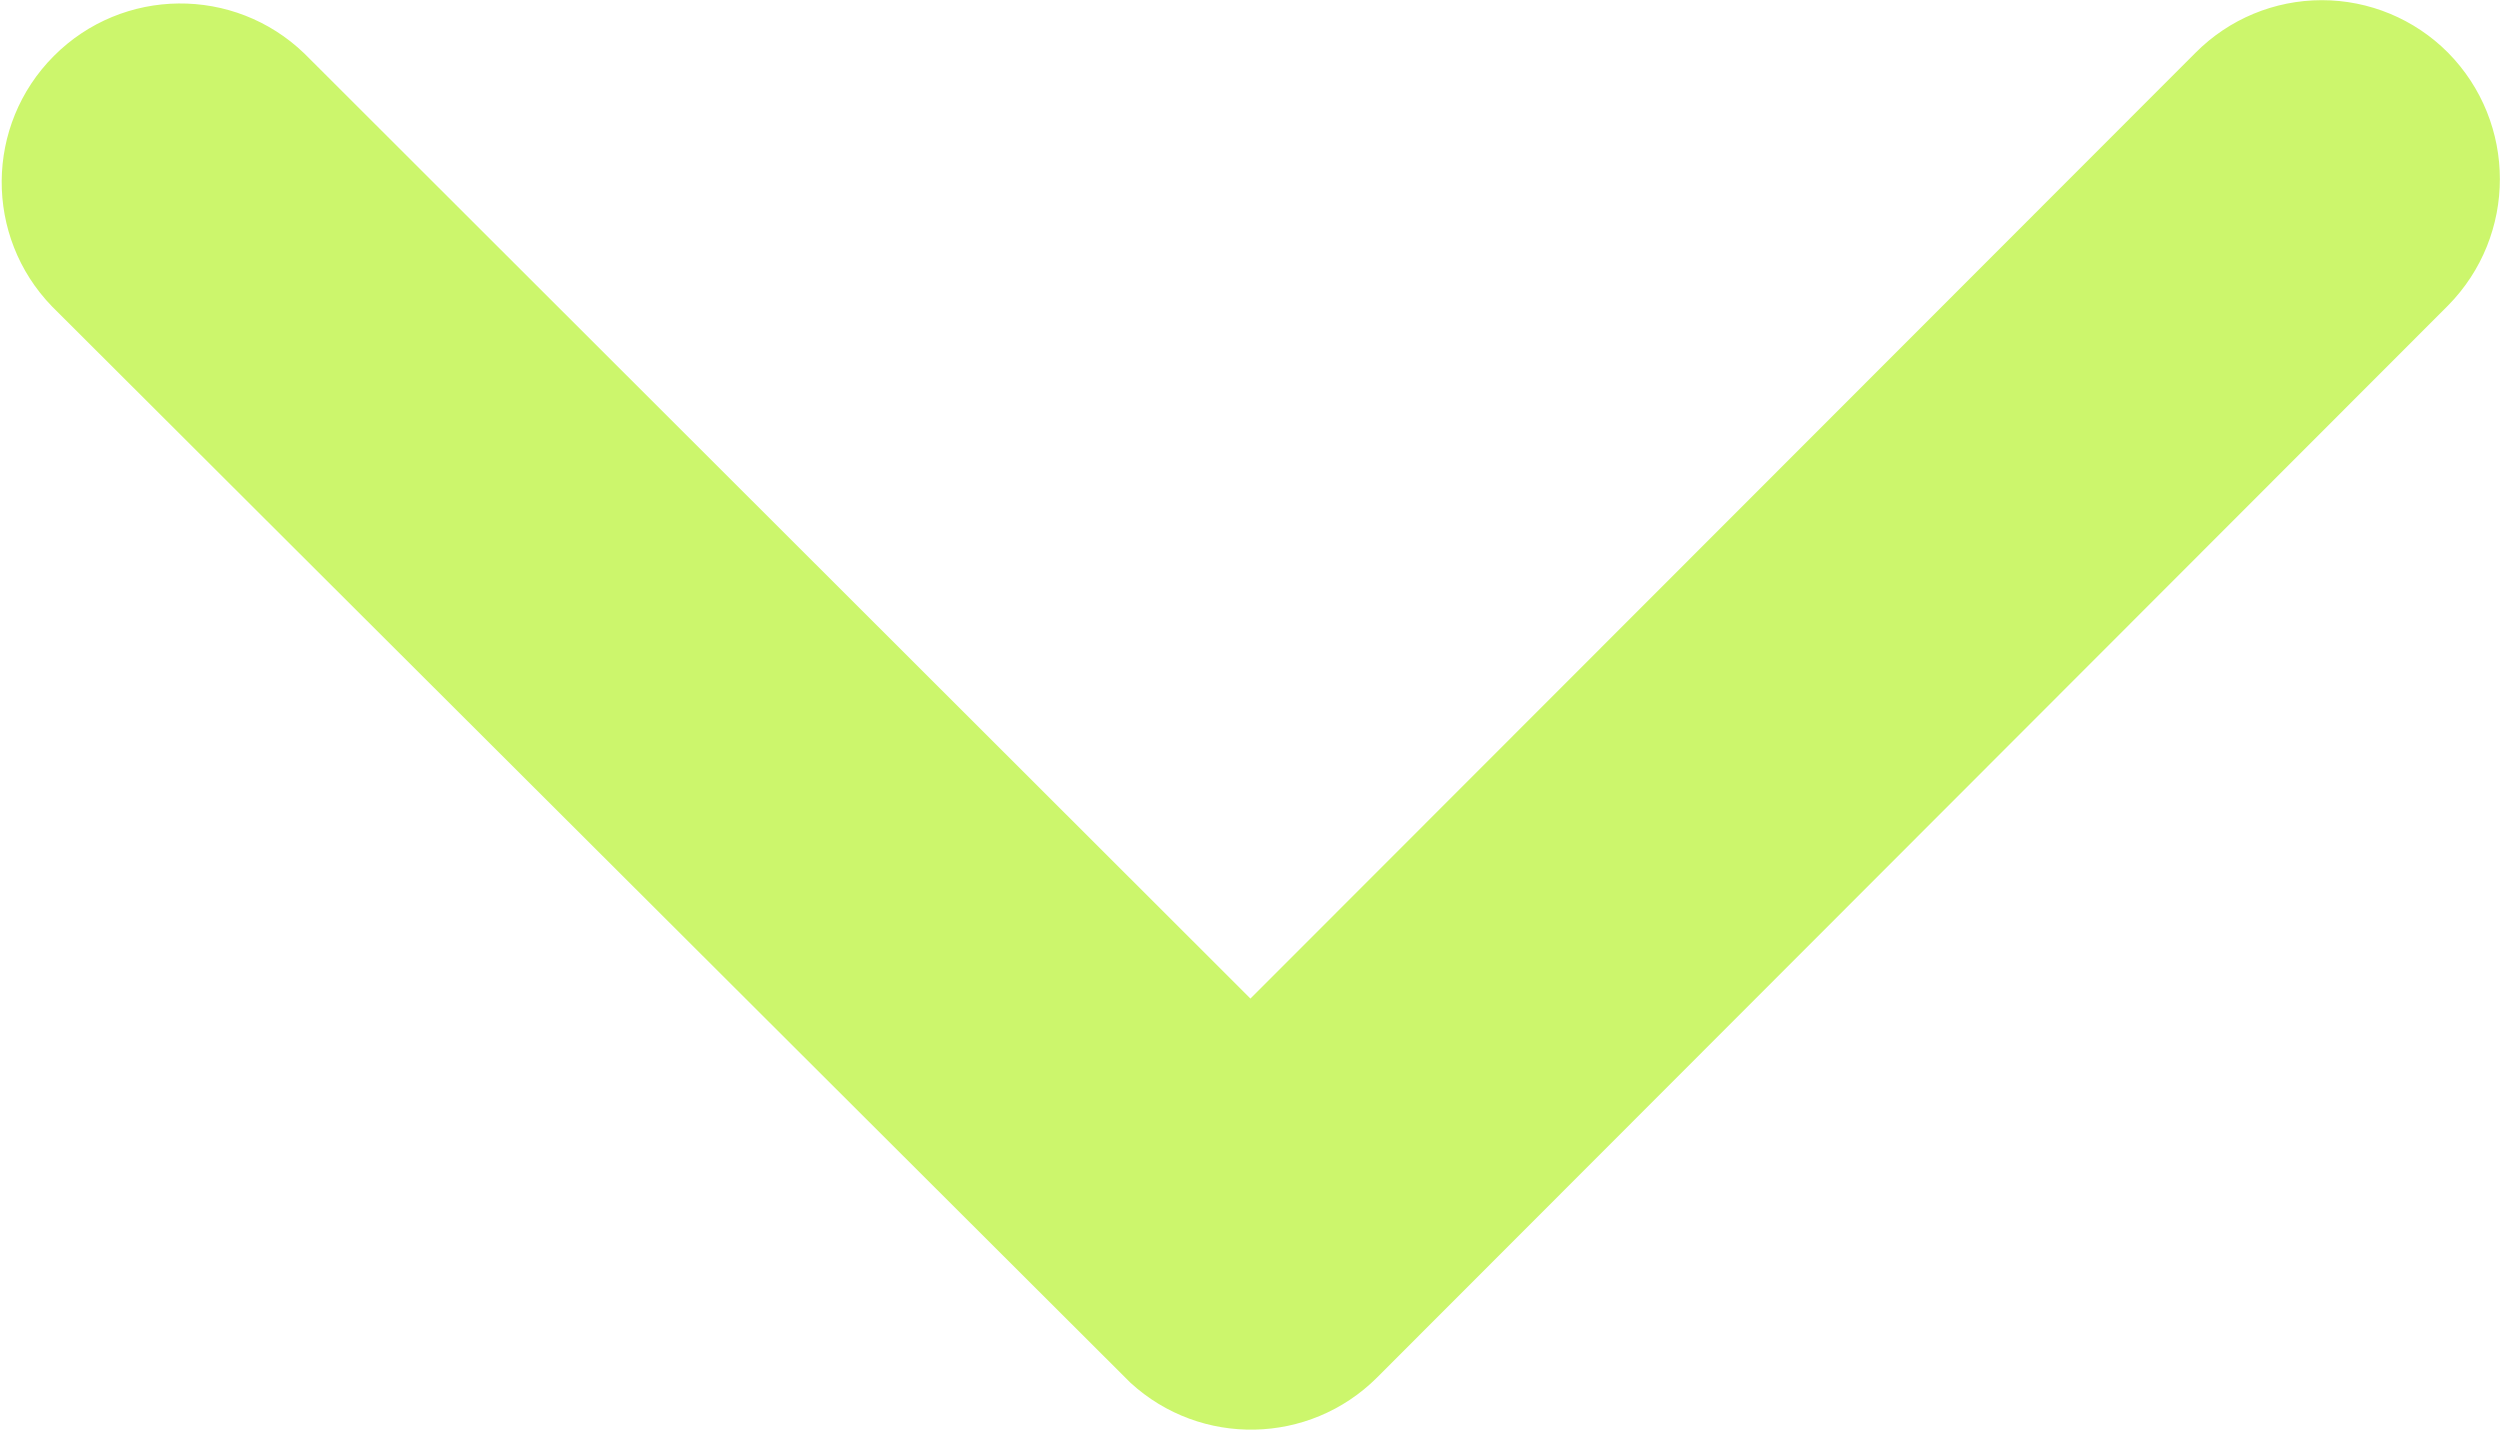
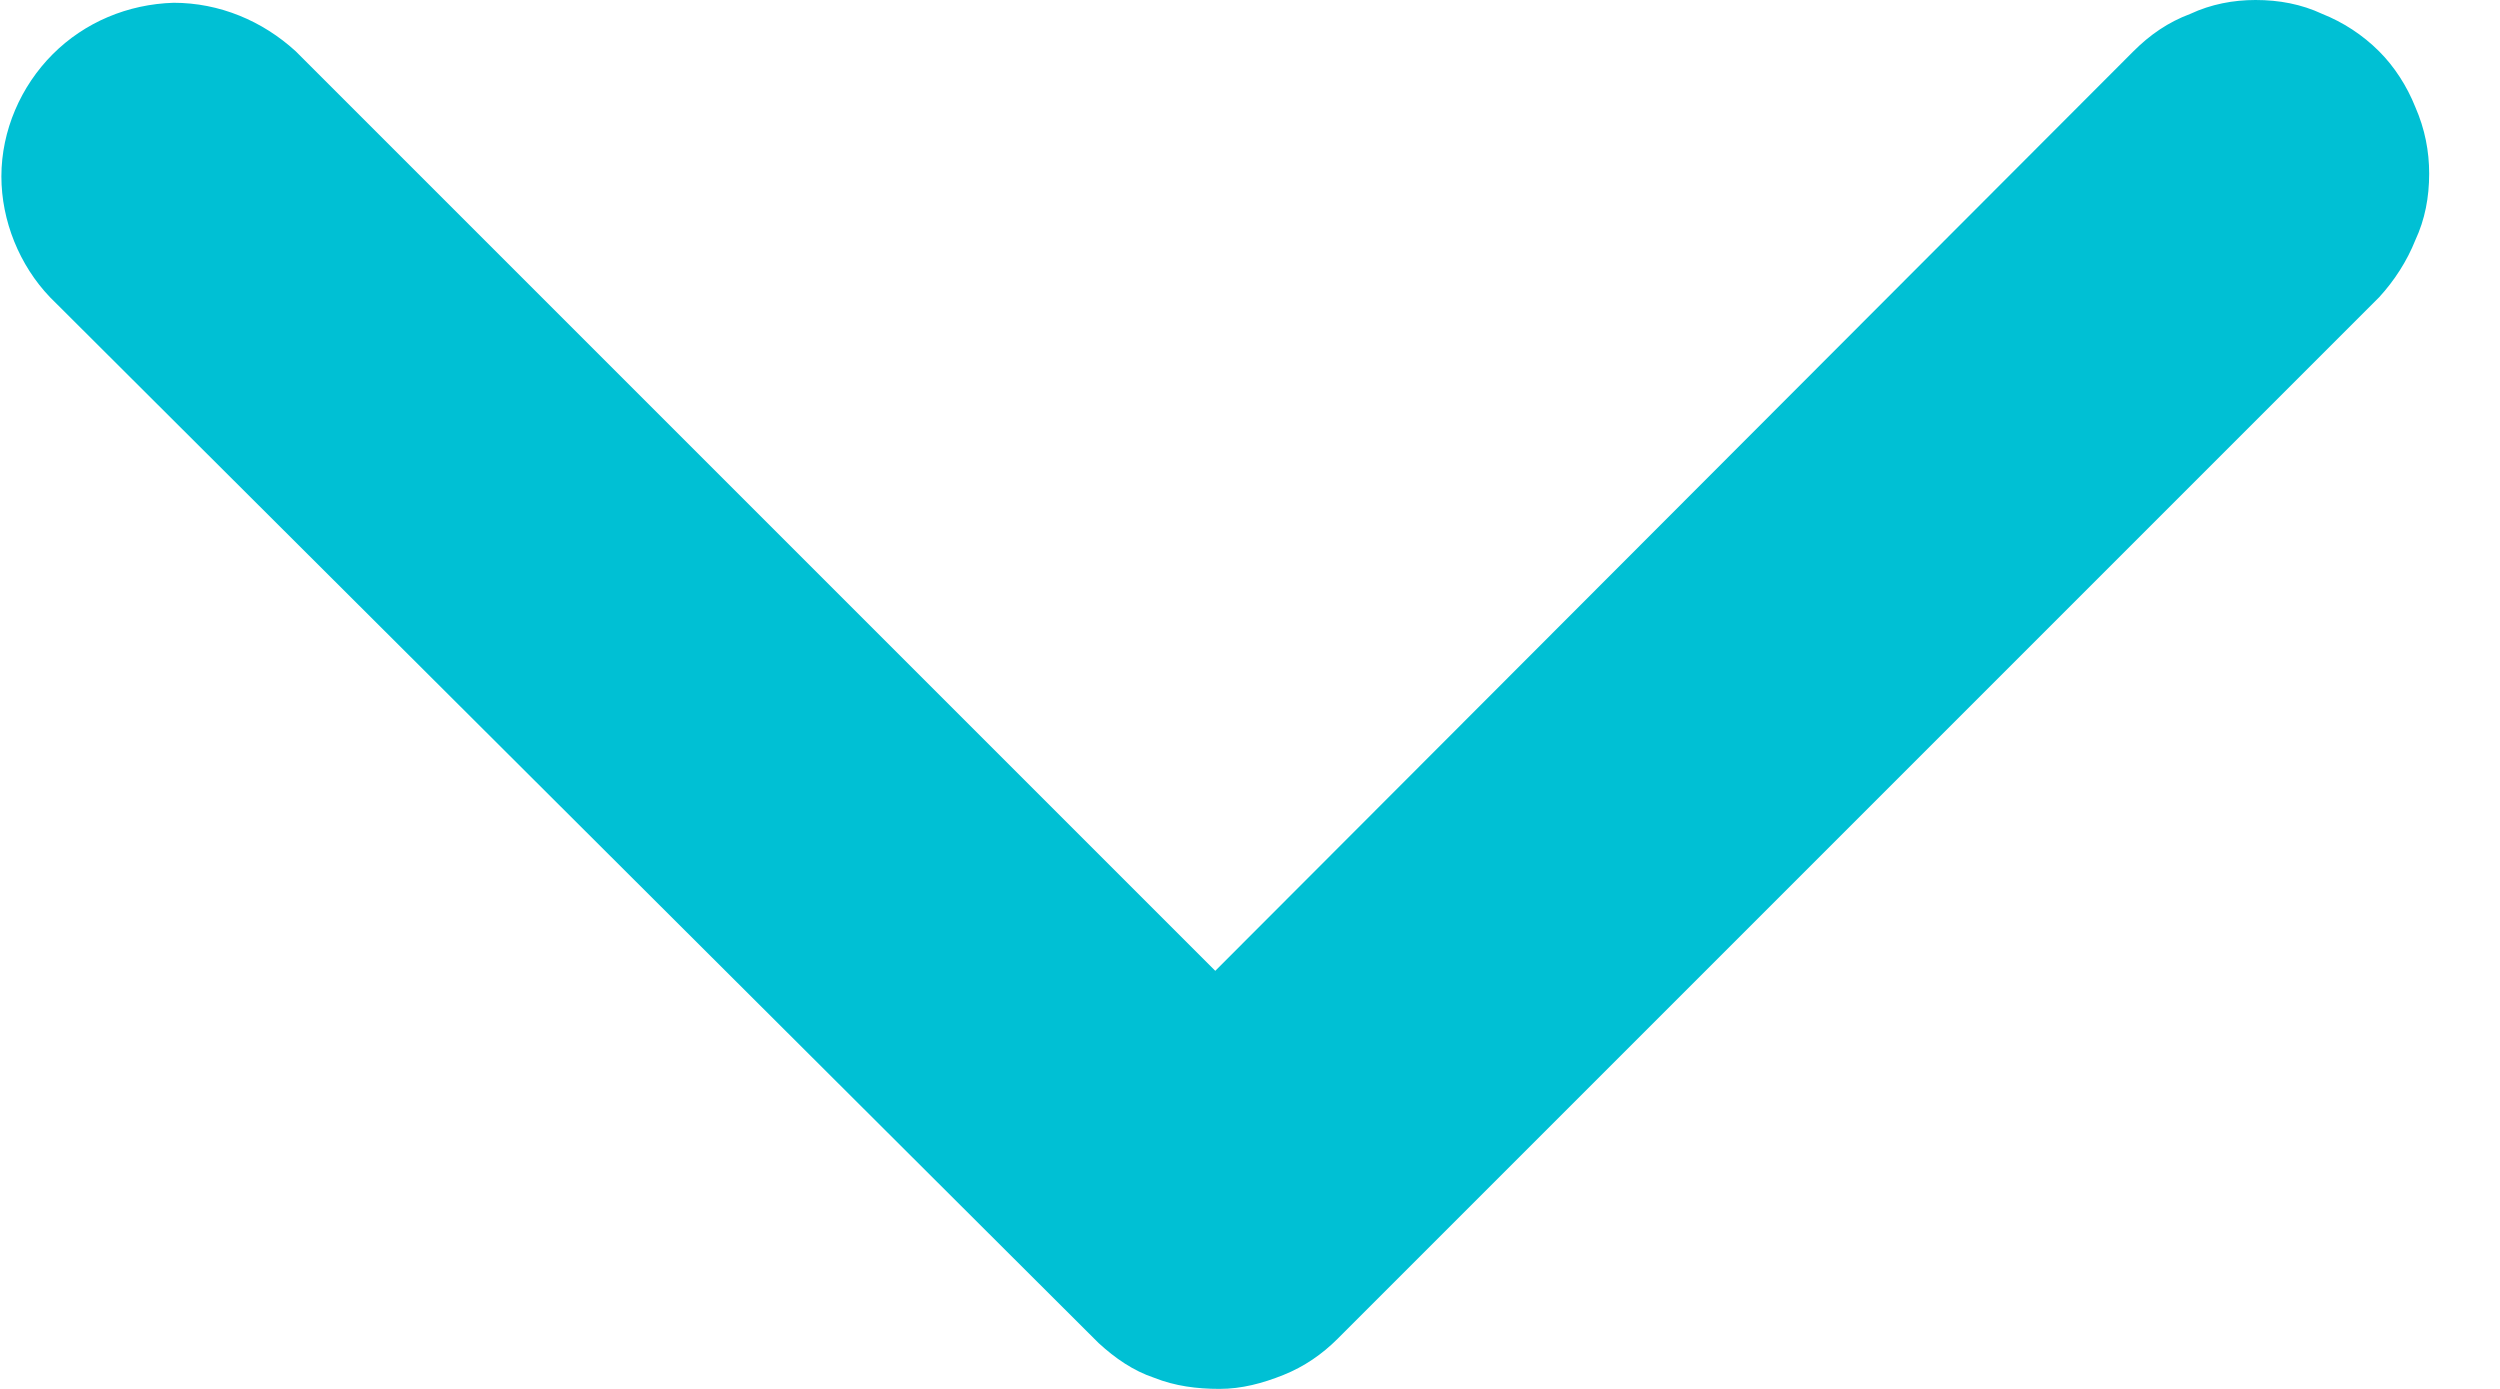
- <svg xmlns="http://www.w3.org/2000/svg" width="17.49" height="10" viewBox="0 0 17.49 10">
-   <defs>
-     <style>.a{fill:#ccf66c;}</style>
-   </defs>
-   <path class="a" d="M14.936,18.232l6.613-6.618a1.245,1.245,0,0,1,1.765,0,1.26,1.26,0,0,1,0,1.77l-7.493,7.5a1.248,1.248,0,0,1-1.724.036l-7.545-7.53a1.25,1.25,0,0,1,1.765-1.77Z" transform="translate(-6.188 -11.246)" />
+ <svg xmlns="http://www.w3.org/2000/svg" version="1.2" baseProfile="tiny-ps" viewBox="0 0 18 10" width="18" height="10">
+   <style>
+ 		tspan { white-space:pre }
+ 		.shp0 { fill: #00c0d4 } 
+ 	</style>
+   <path id="Layer" class="shp0" d="M8.75 6.99L15.36 0.37C15.48 0.25 15.61 0.16 15.77 0.1C15.92 0.03 16.08 0 16.24 0C16.41 0 16.57 0.03 16.72 0.1C16.87 0.16 17.01 0.25 17.13 0.37C17.24 0.48 17.33 0.62 17.39 0.77C17.46 0.93 17.49 1.09 17.49 1.25C17.49 1.42 17.46 1.58 17.39 1.73C17.33 1.88 17.24 2.02 17.13 2.14L9.63 9.64C9.52 9.75 9.39 9.84 9.24 9.9C9.09 9.96 8.94 10 8.78 10C8.62 10 8.46 9.98 8.31 9.92C8.16 9.87 8.03 9.78 7.91 9.67L0.36 2.14C0.14 1.91 0.01 1.59 0.01 1.27C0.01 0.94 0.15 0.62 0.38 0.39C0.61 0.16 0.92 0.03 1.25 0.02C1.58 0.02 1.89 0.15 2.13 0.37L8.75 6.99Z" />
</svg>
